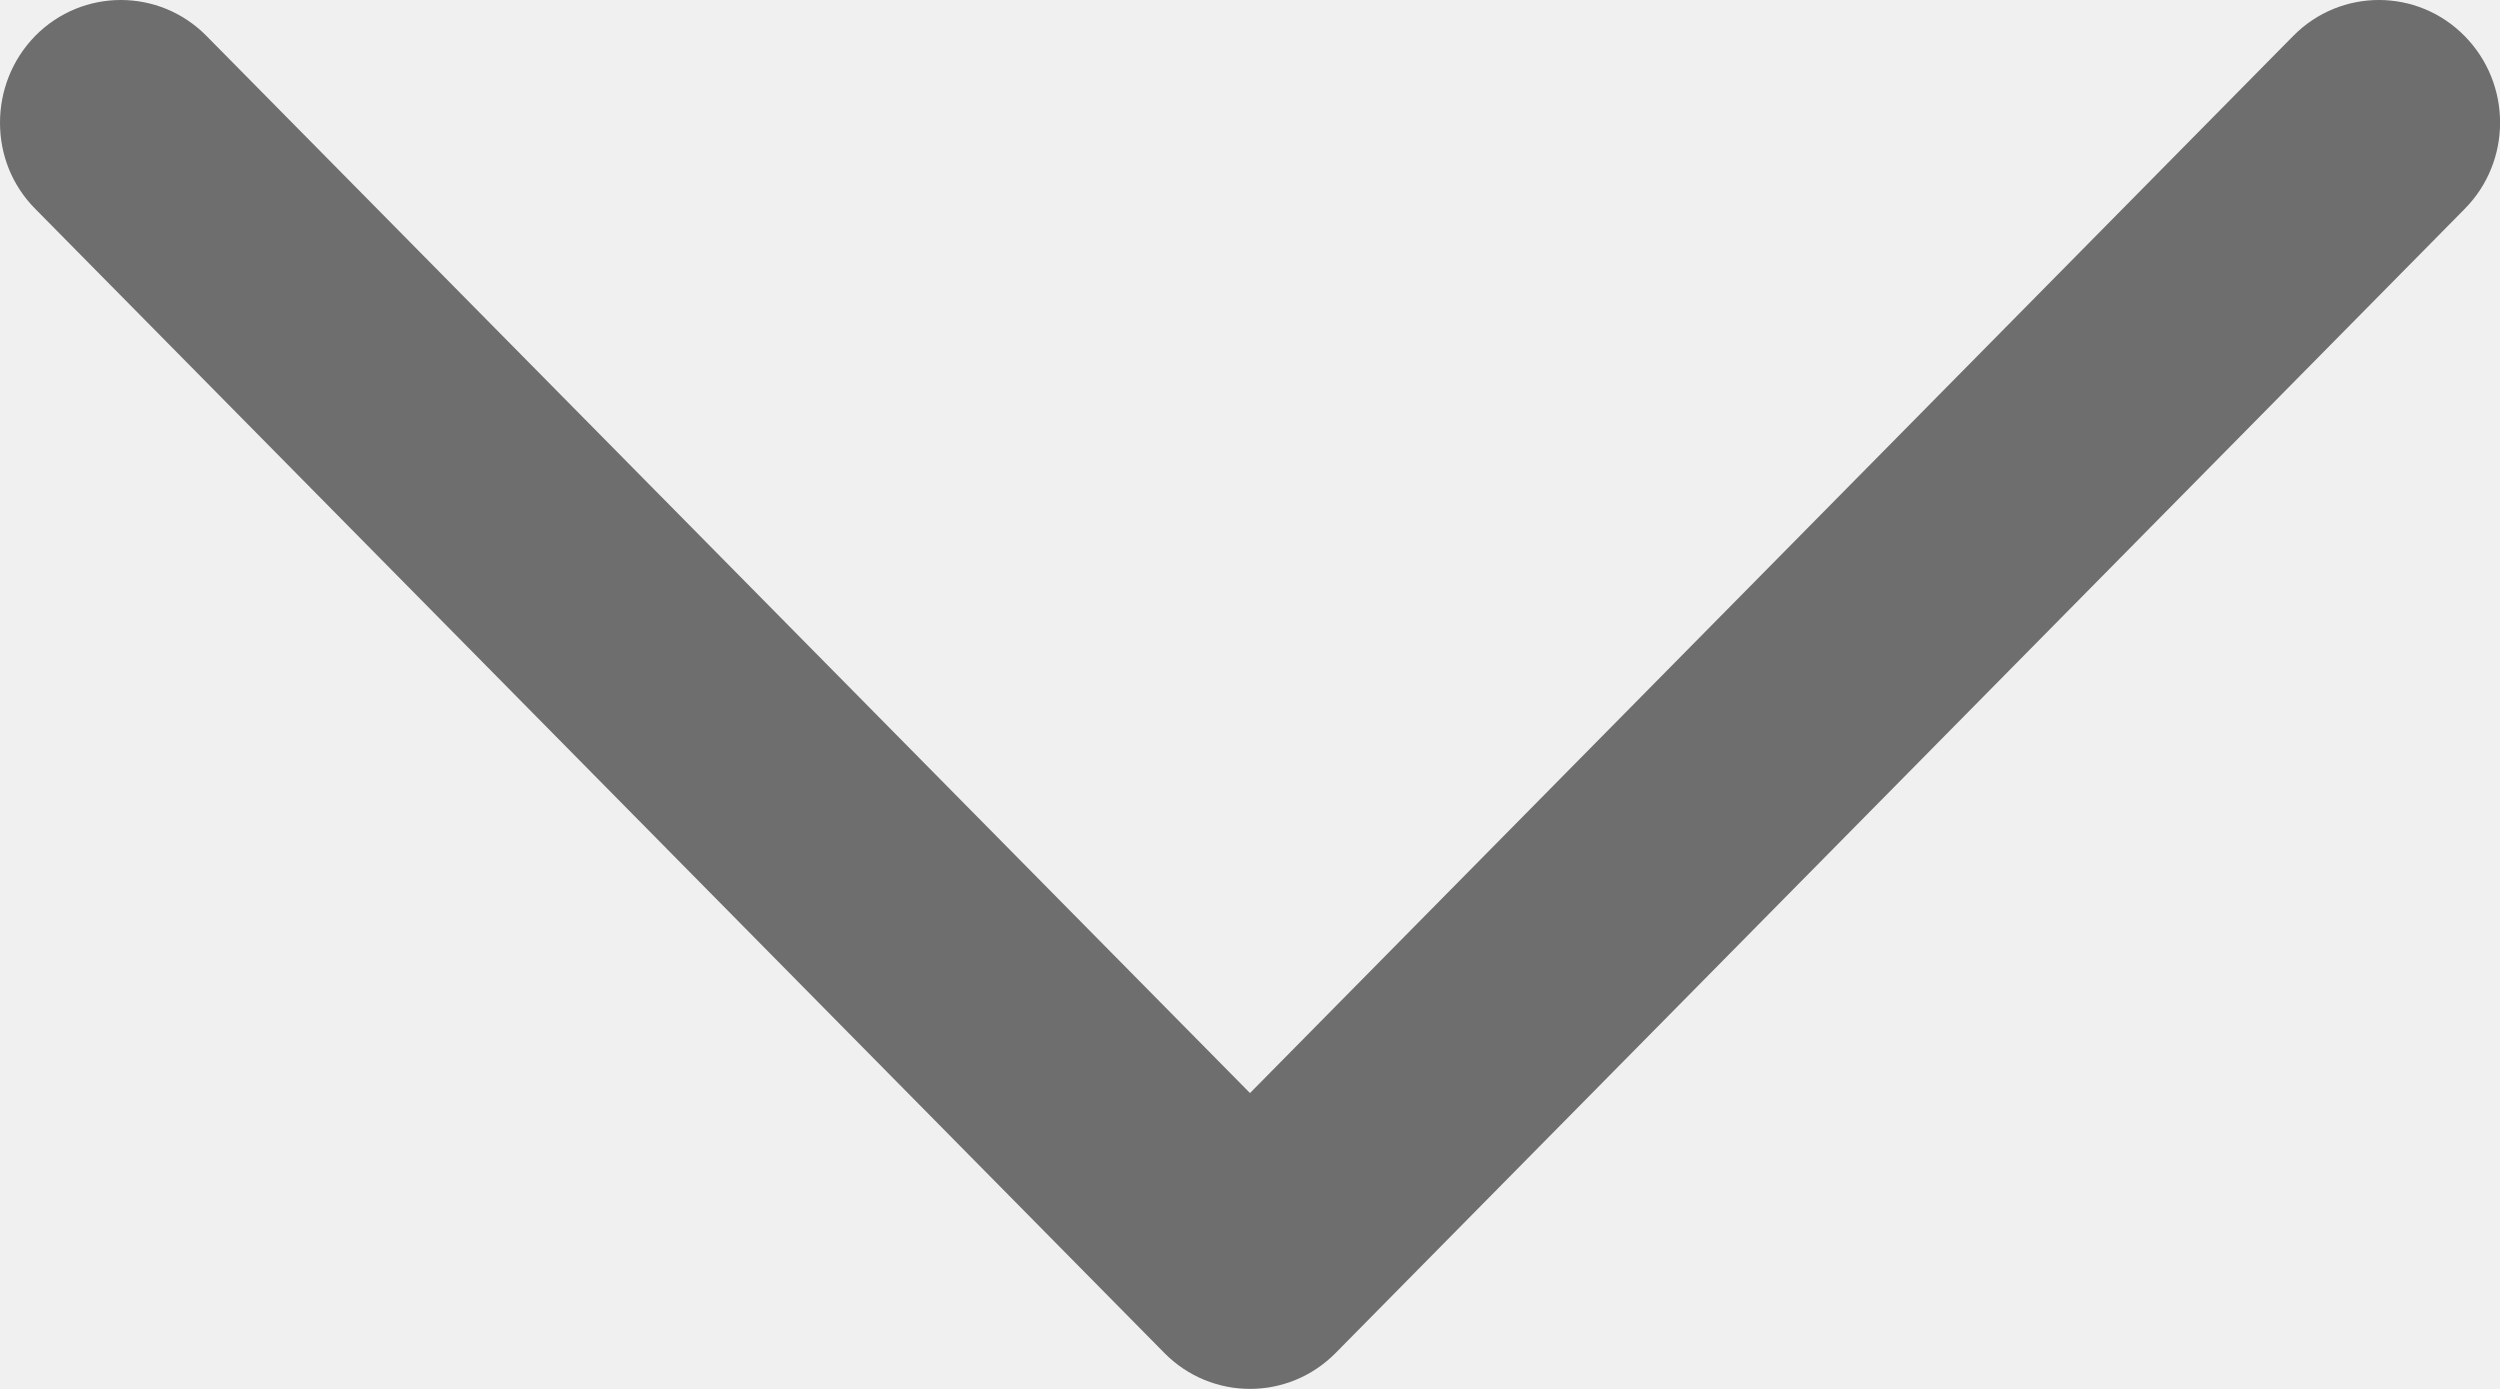
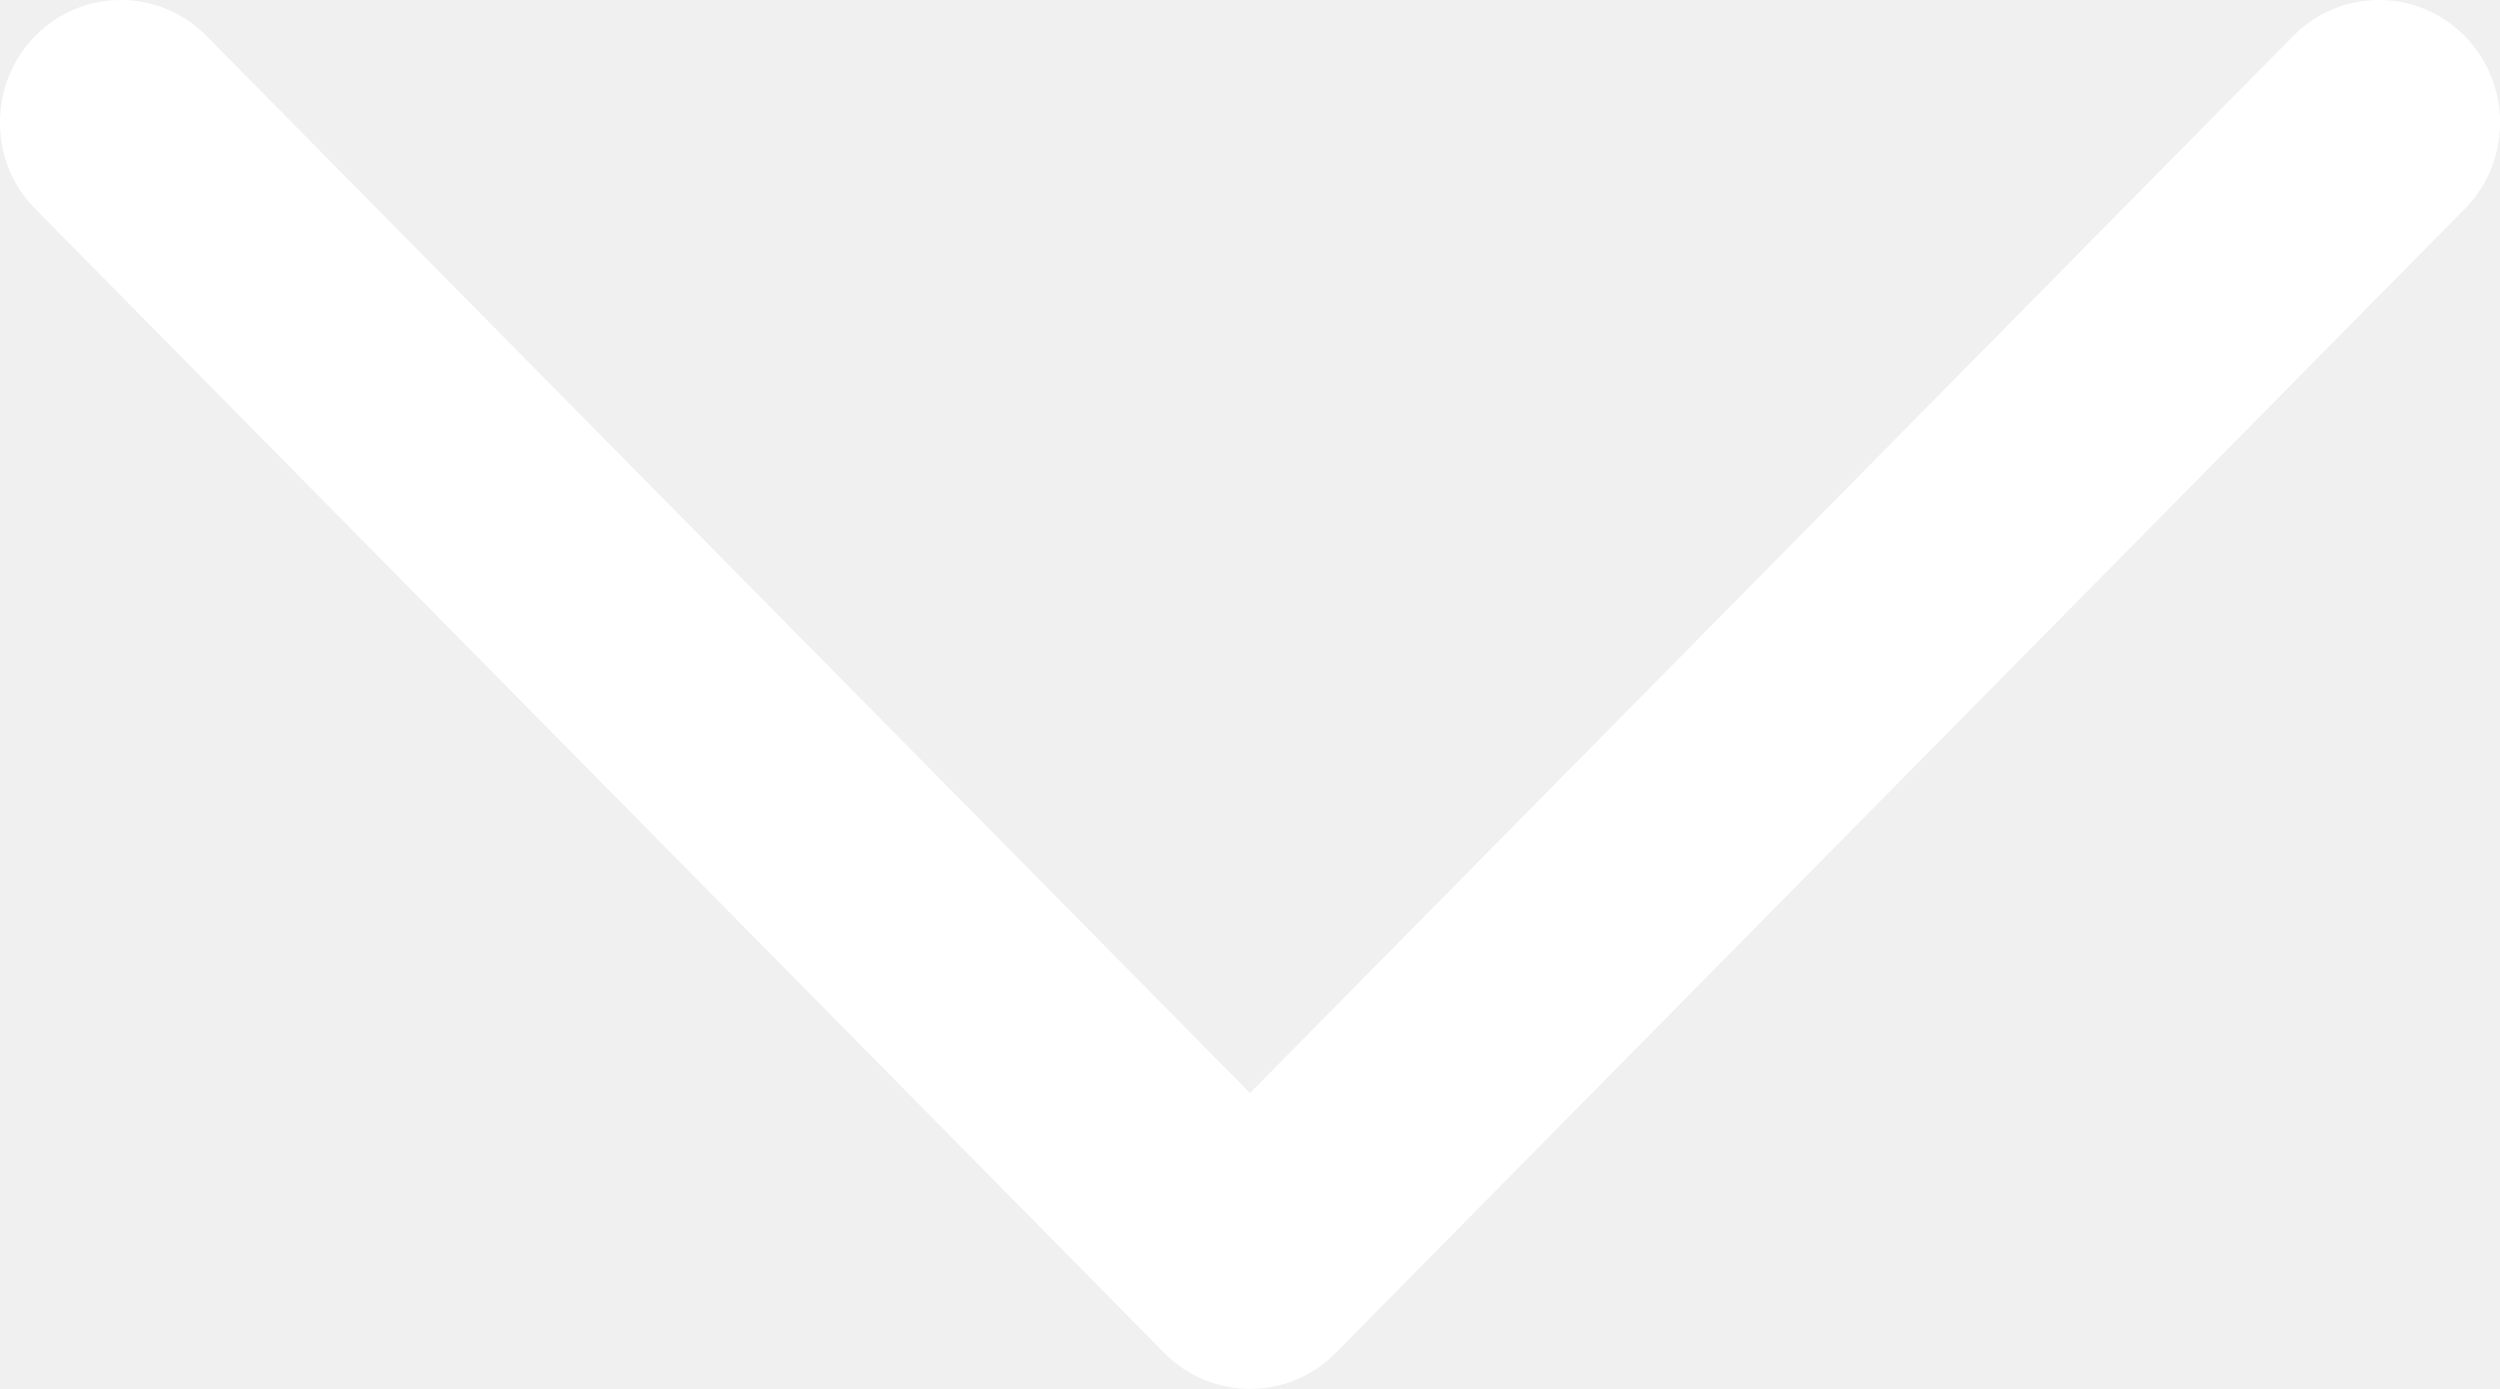
<svg xmlns="http://www.w3.org/2000/svg" width="9" height="5" viewBox="0 0 9 5" fill="none">
-   <path d="M5.43585e-08 0.442C5.30117e-08 0.555 0.042 0.667 0.128 0.753L4.192 4.871C4.362 5.043 4.638 5.043 4.808 4.871L8.872 0.753C9.043 0.581 9.043 0.302 8.872 0.129C8.702 -0.043 8.426 -0.043 8.256 0.129L4.5 3.935L0.743 0.129C0.573 -0.043 0.297 -0.043 0.127 0.129C0.042 0.216 5.57052e-08 0.329 5.43585e-08 0.442Z" fill="black" fill-opacity="0.54" />
+   <path d="M5.43585e-08 0.442C5.30117e-08 0.555 0.042 0.667 0.128 0.753L4.192 4.871C4.362 5.043 4.638 5.043 4.808 4.871L8.872 0.753C9.043 0.581 9.043 0.302 8.872 0.129C8.702 -0.043 8.426 -0.043 8.256 0.129L4.5 3.935L0.743 0.129C0.573 -0.043 0.297 -0.043 0.127 0.129C0.042 0.216 5.57052e-08 0.329 5.43585e-08 0.442Z" fill="white" fill-opacity="1" />
</svg>
